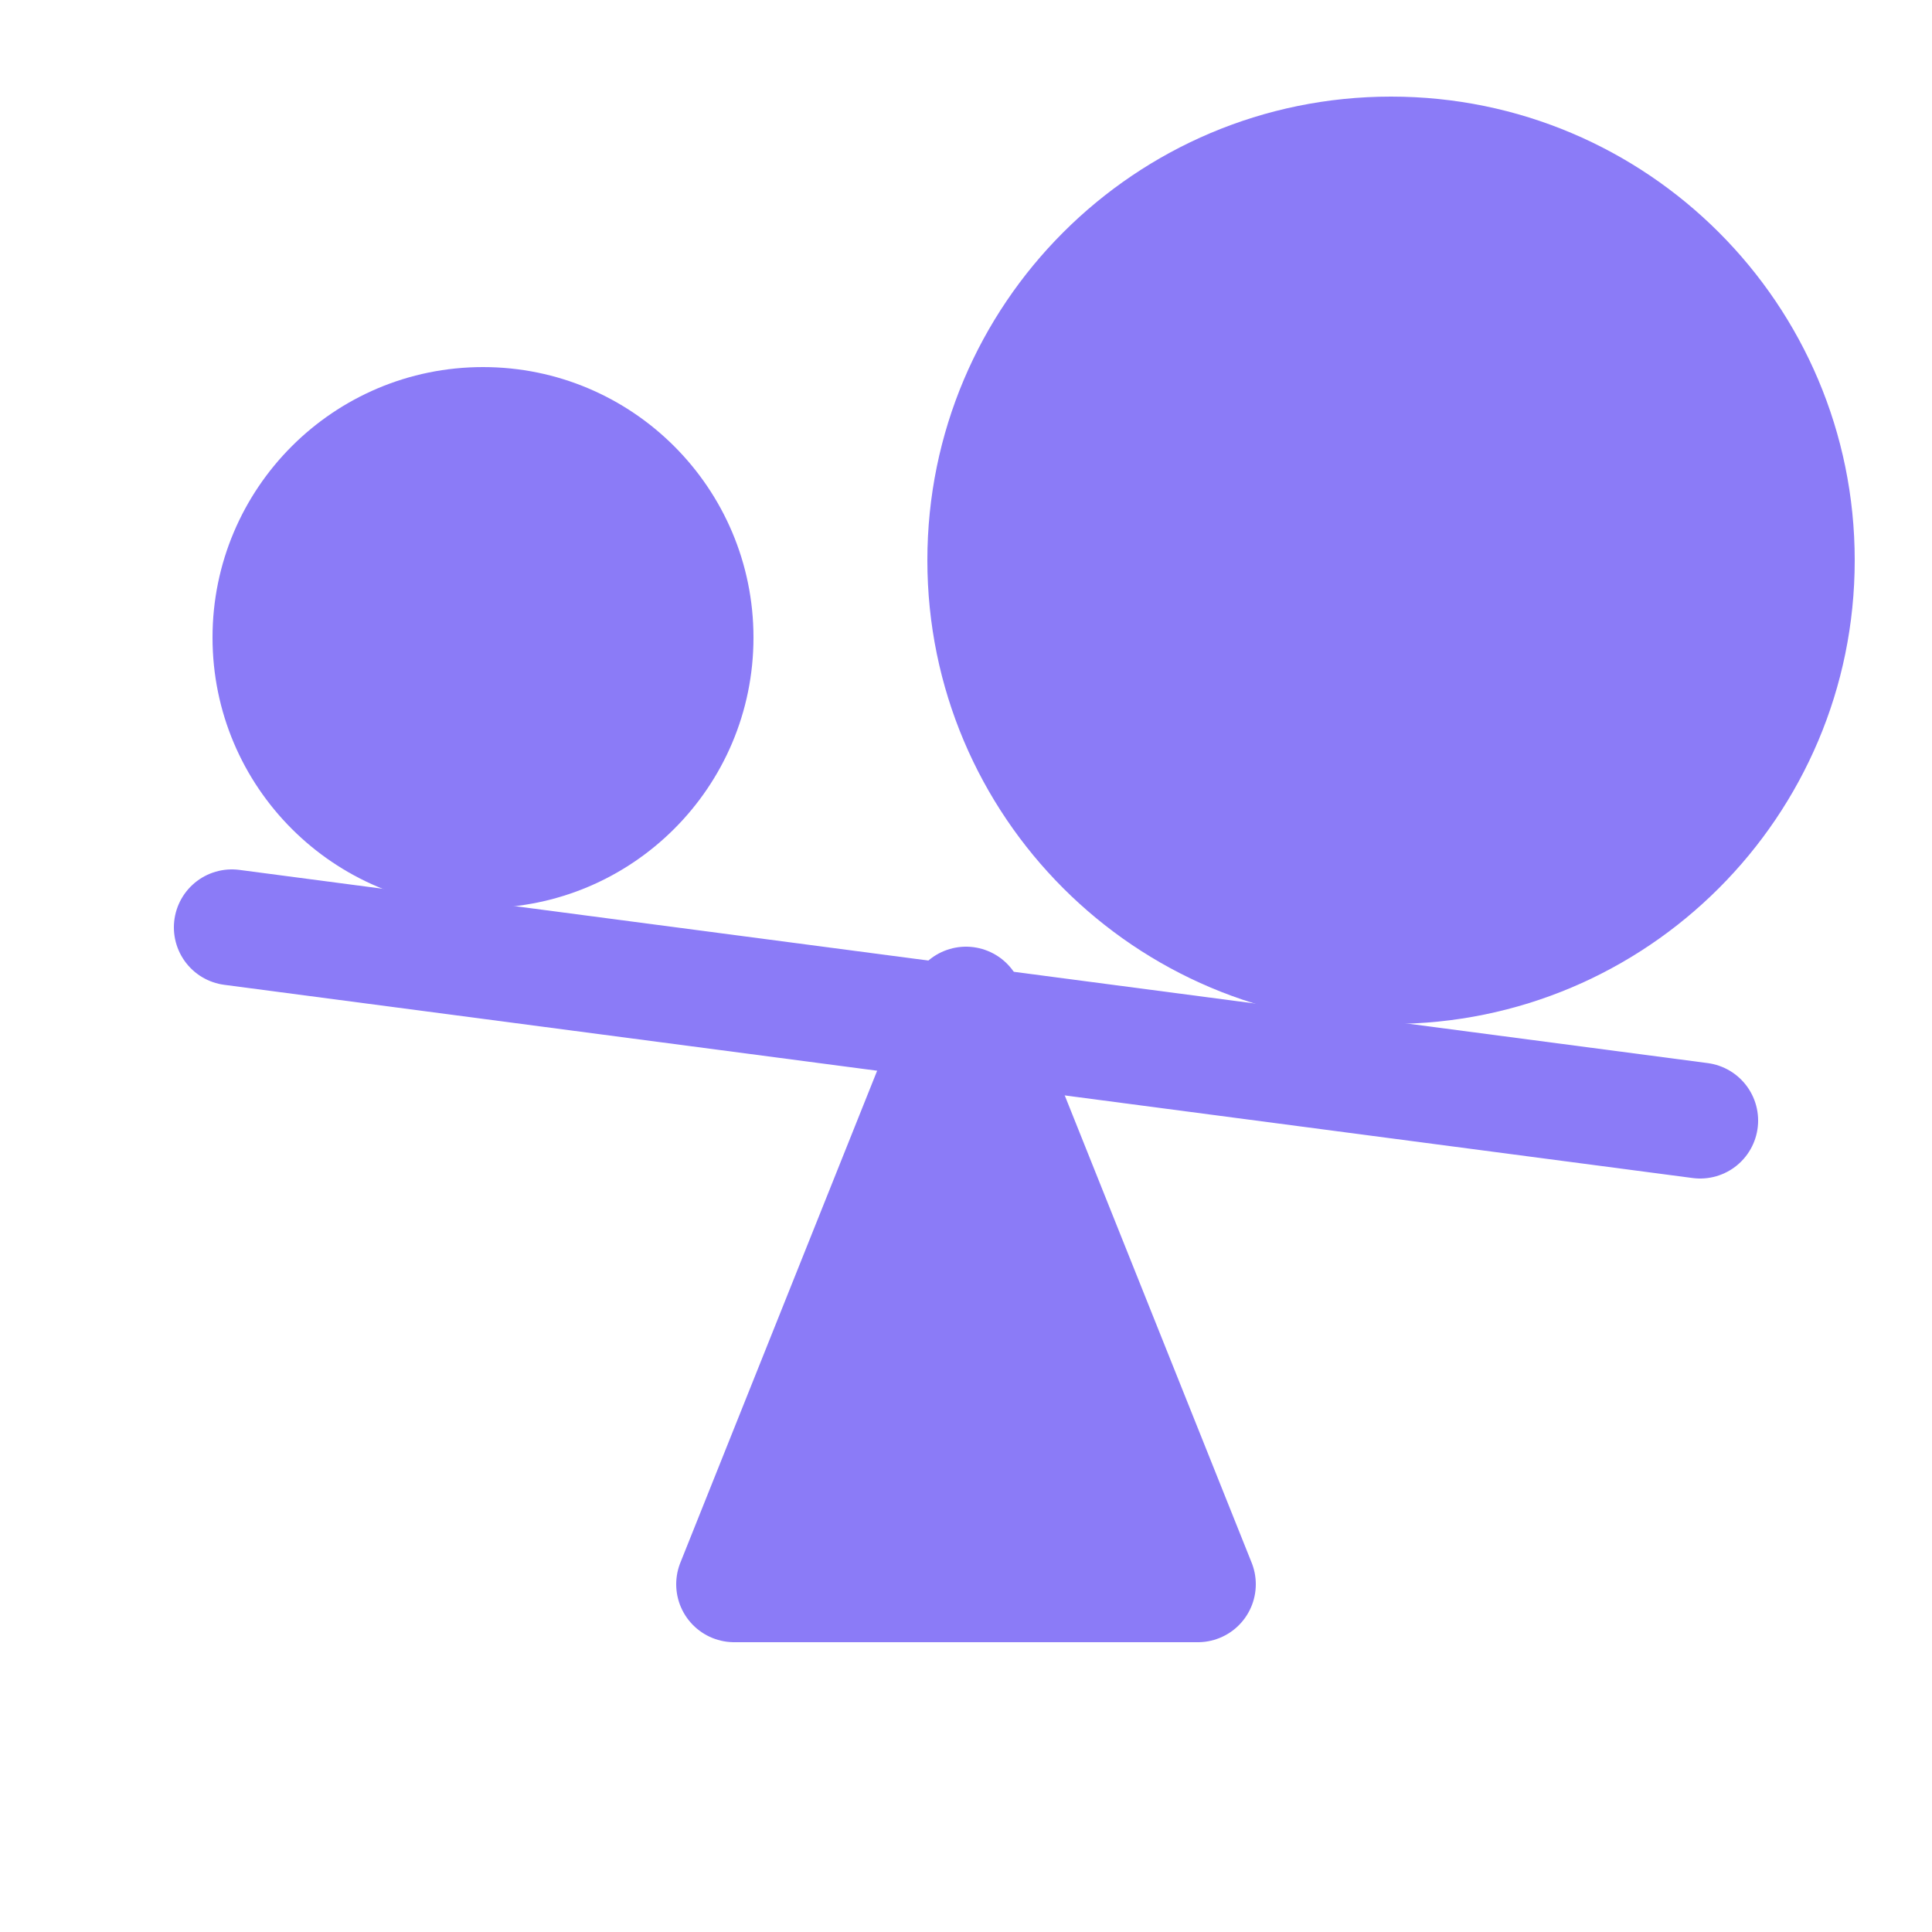
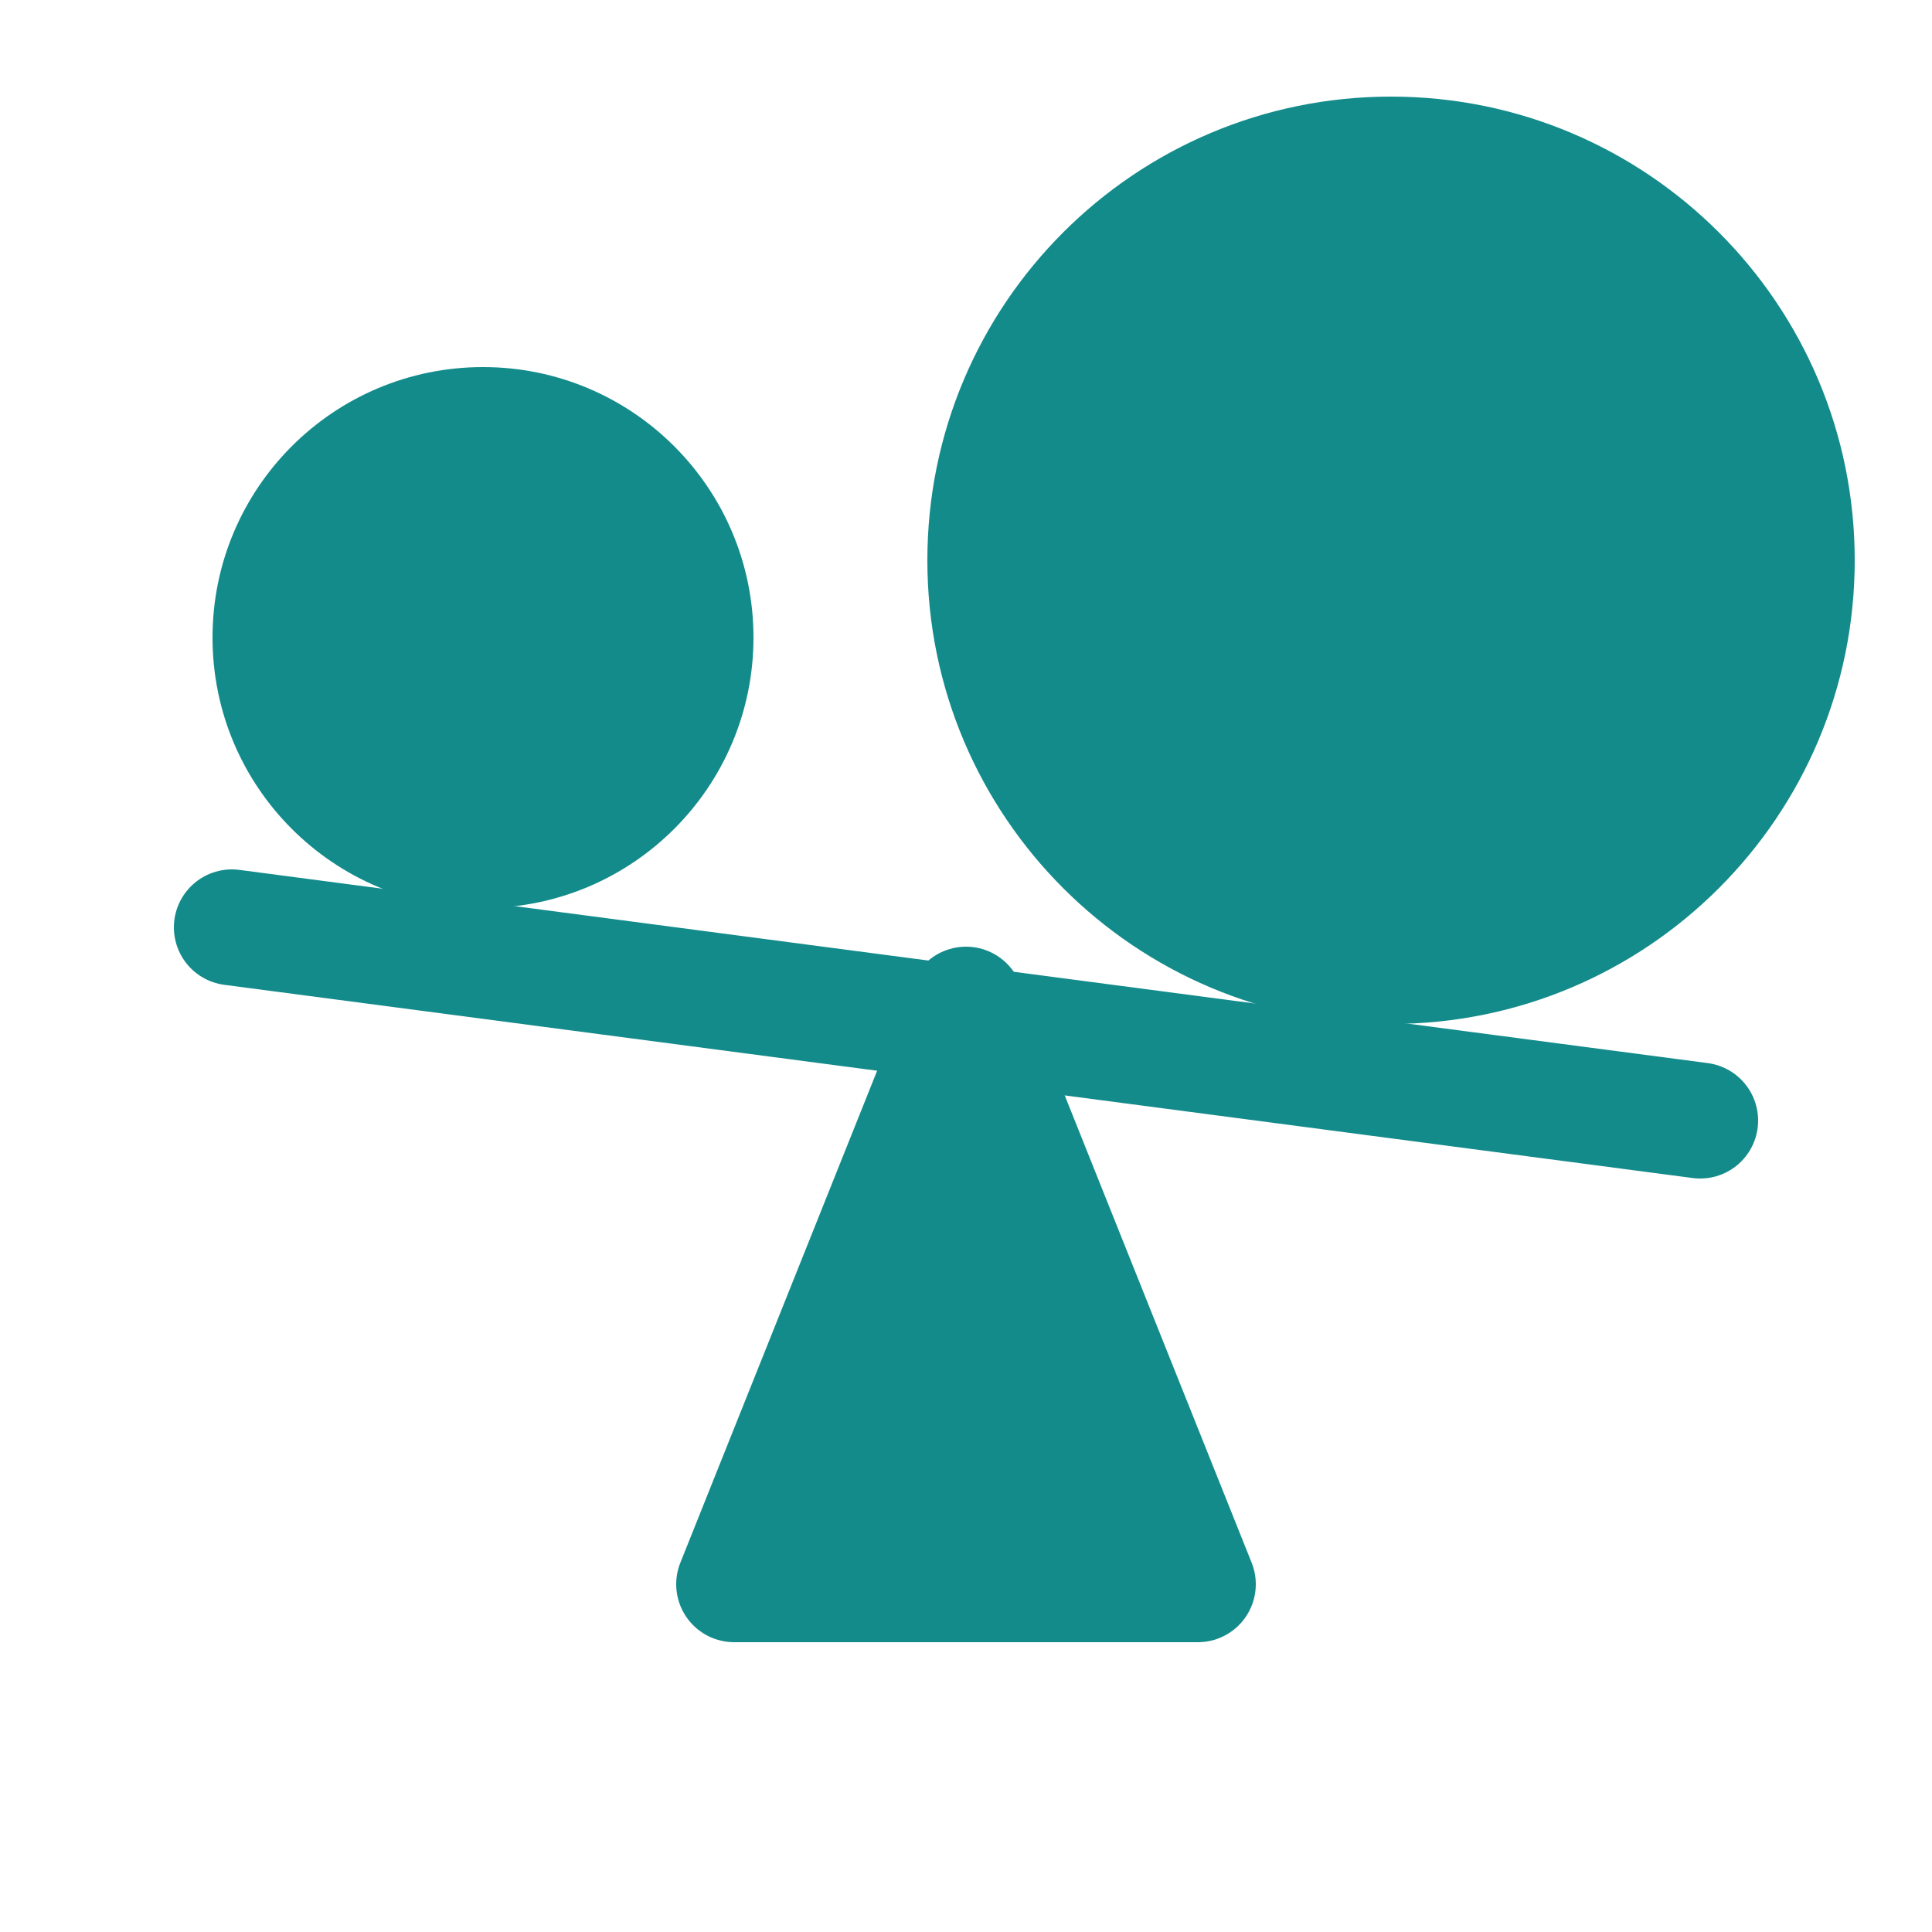
- <svg xmlns="http://www.w3.org/2000/svg" viewBox="0 0 100 100" fill="#8b7bf7">
-   <polygon points="38,82 62,82 50,52" stroke="#8b7bf7" stroke-width="6" stroke-linejoin="round" />
-   <line x1="12" y1="48" x2="88" y2="58" stroke="#8b7bf7" stroke-width="6" stroke-linecap="round" />
+ <svg xmlns="http://www.w3.org/2000/svg" viewBox="0 0 100 100" fill="#148b8b">
+   <polygon points="38,82 62,82 50,52" stroke="#148b8b" stroke-width="6" stroke-linejoin="round" />
+   <line x1="12" y1="48" x2="88" y2="58" stroke="#148b8b" stroke-width="6" stroke-linecap="round" />
  <circle cx="25" cy="33" r="14" />
  <circle cx="72" cy="29" r="24" />
</svg>
